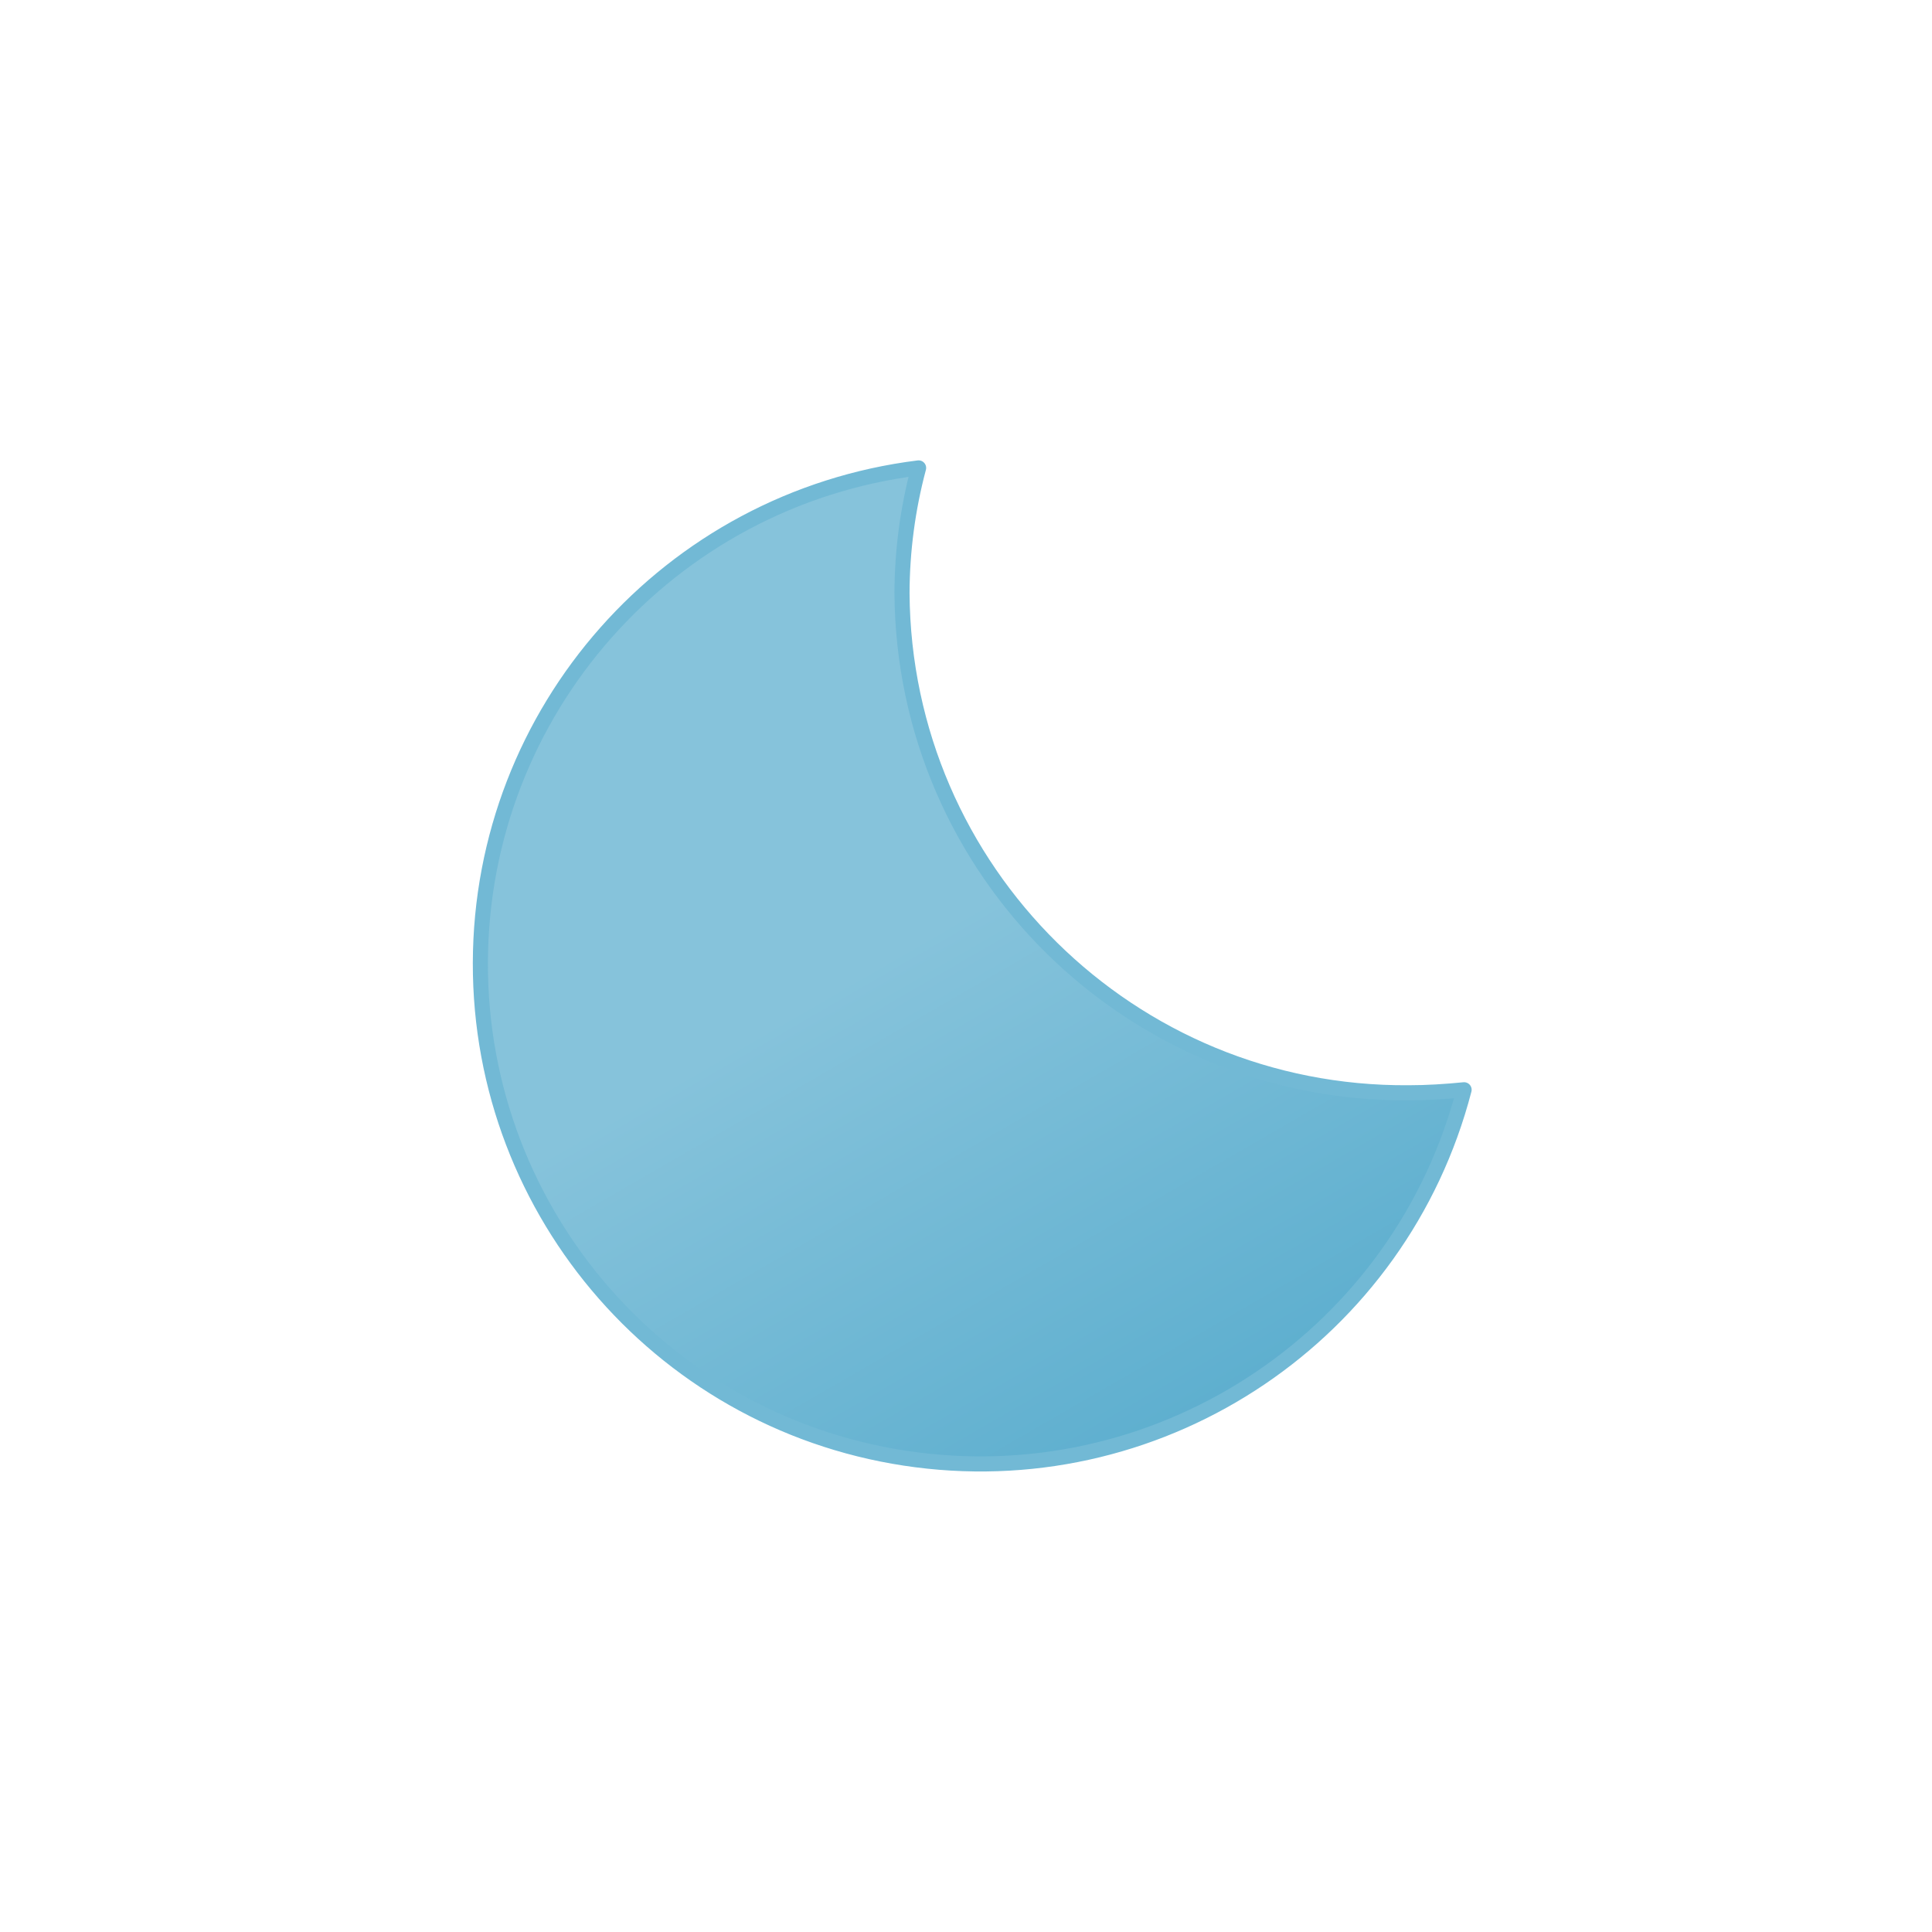
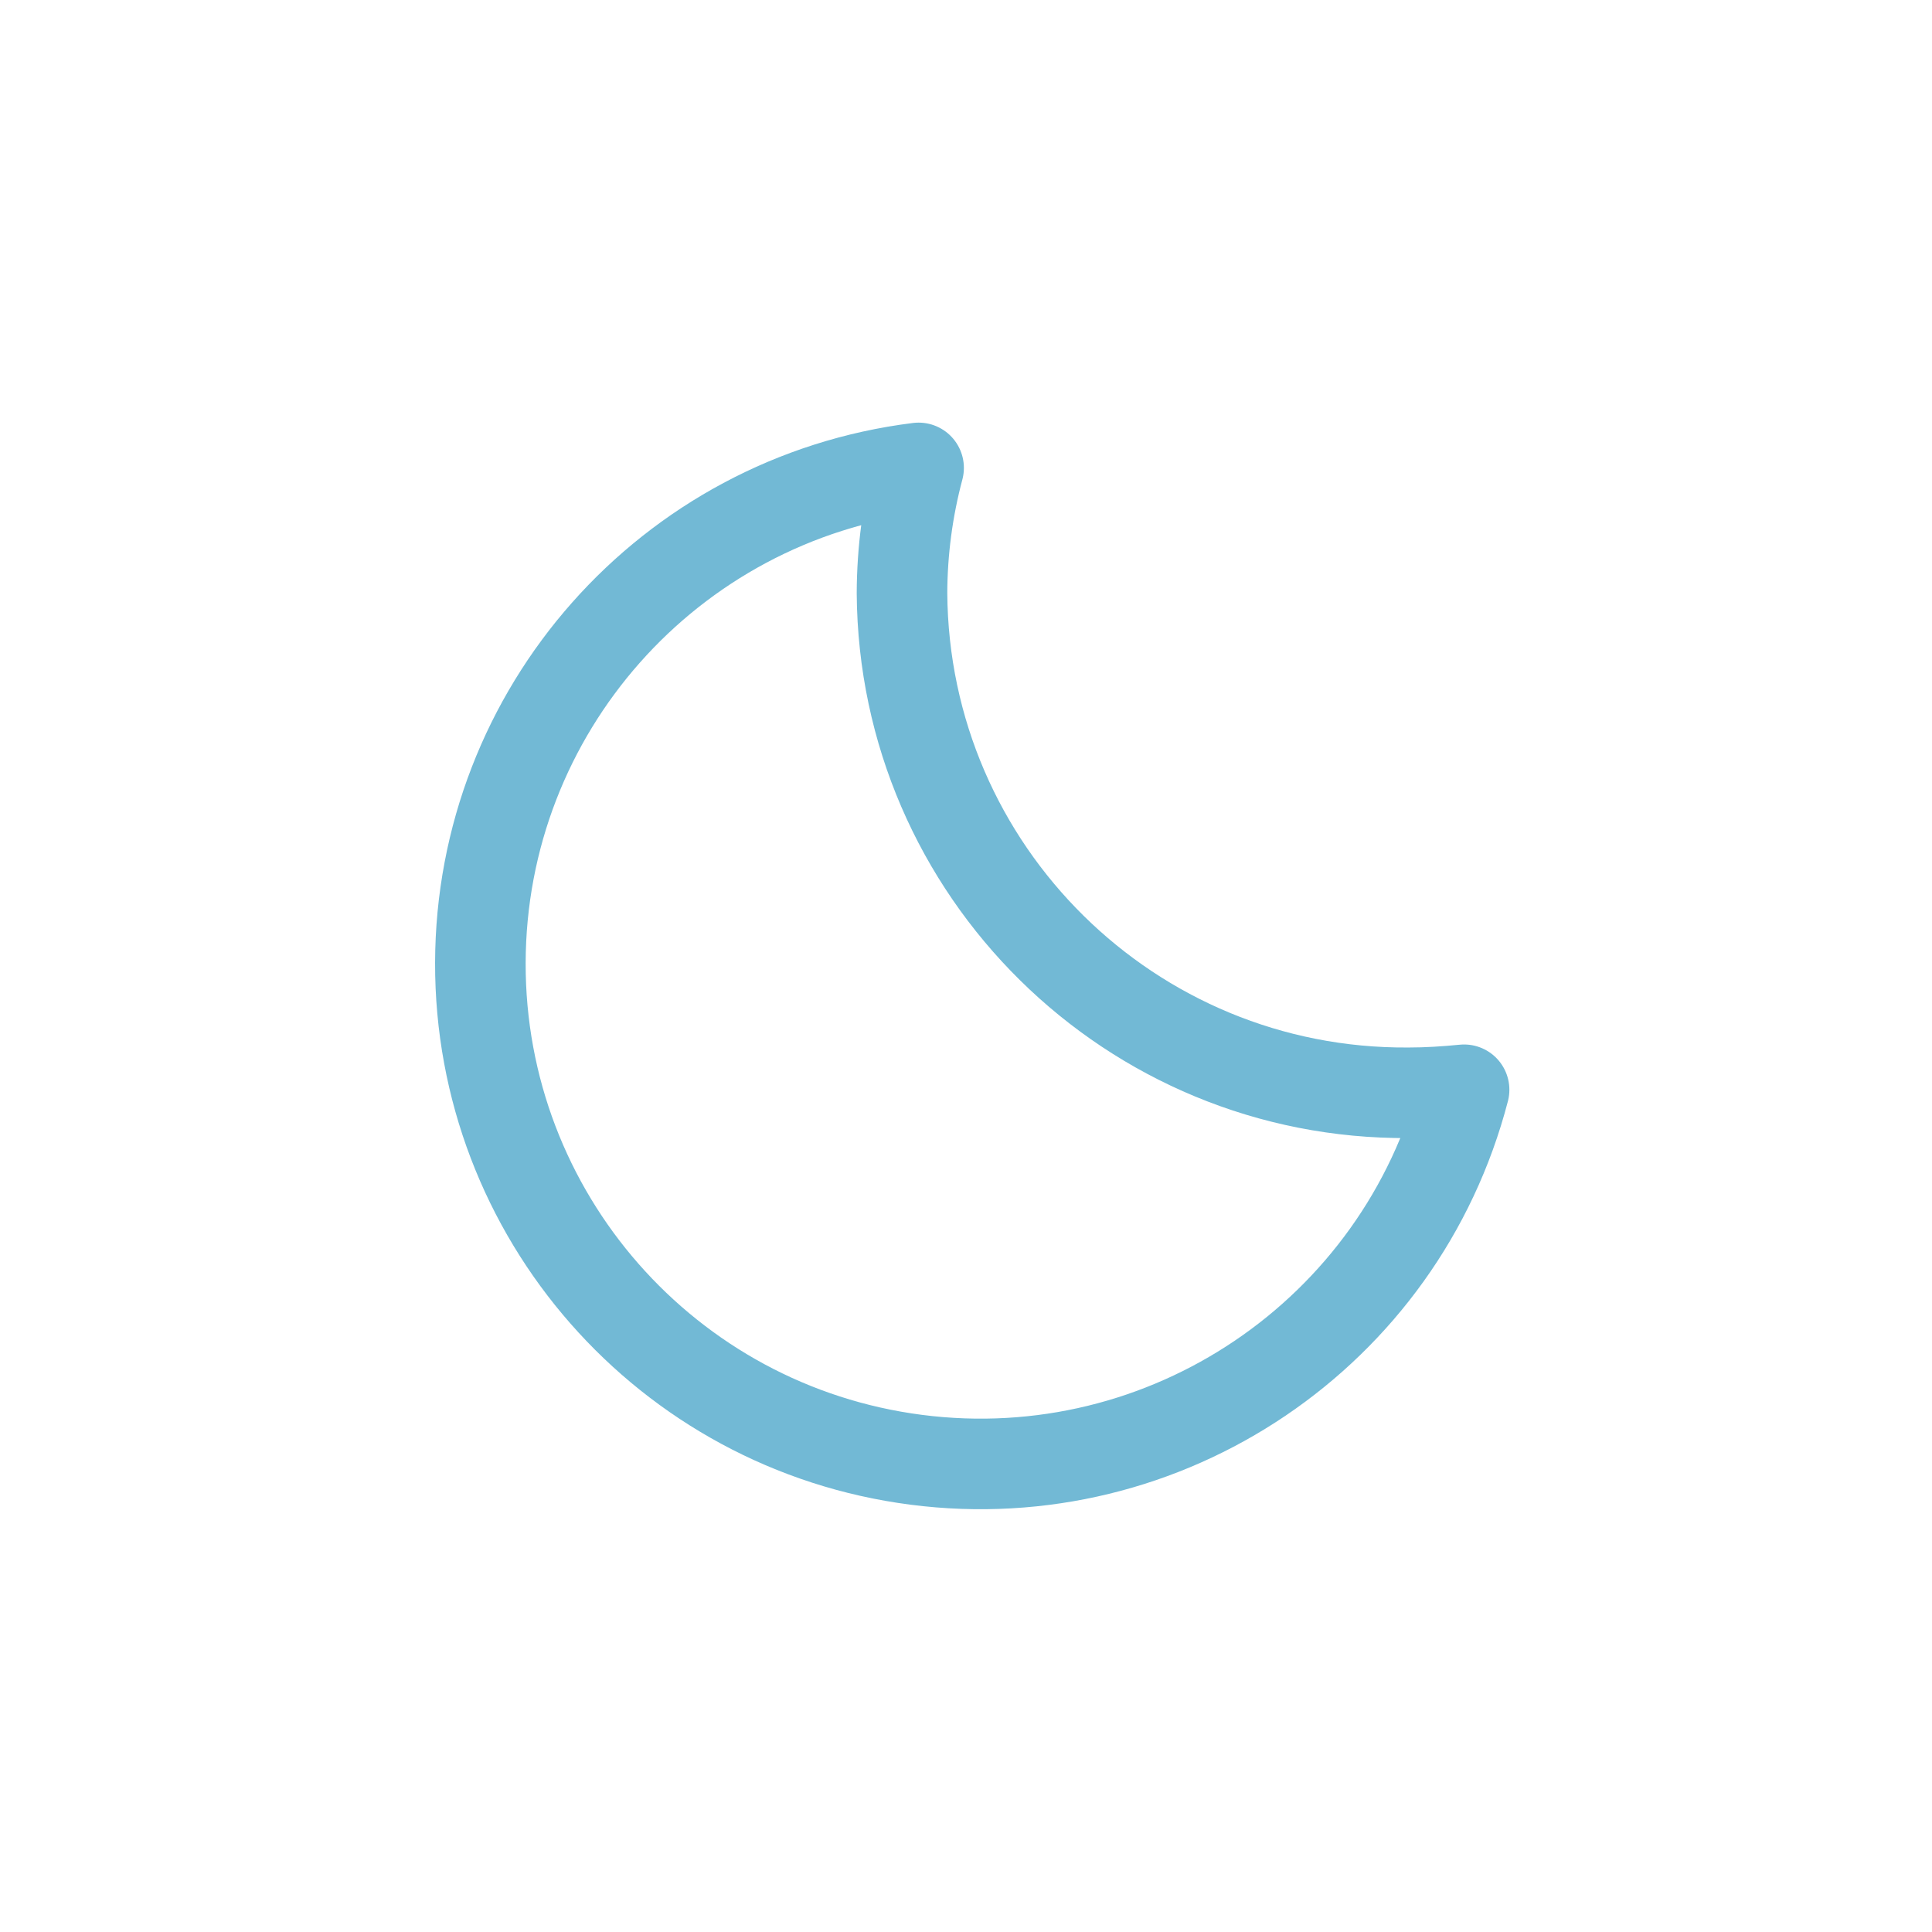
<svg xmlns="http://www.w3.org/2000/svg" viewBox="0 0 64 64">
-   <defs>
-     <linearGradient id="a" x1="21.92" y1="18.75" x2="38.52" y2="47.52" gradientUnits="userSpaceOnUse">
-       <stop offset="0" stop-color="#86c3db" />
-       <stop offset="0.45" stop-color="#86c3db" />
-       <stop offset="1" stop-color="#5eafcf" />
-       <animateTransform attributeName="gradientTransform" type="rotate" values="5 32 32; -15 32 32; 5 32 32" dur="10s" repeatCount="indefinite" />
-     </linearGradient>
-   </defs>
-   <path d="M46.66,36.2A16.66,16.66,0,0,1,29.88,19.65a16.29,16.29,0,0,1,.55-4.15A16.56,16.56,0,1,0,48.5,36.1C47.89,36.16,47.28,36.2,46.66,36.2Z" stroke="#72b9d5" stroke-linecap="round" stroke-linejoin="round" stroke-width="0.5" fill="url(#a)">
-     <animateTransform attributeName="transform" type="rotate" values="-5 32 32; 15 32 32; -5 32 32" dur="10s" repeatCount="indefinite" />
-   </path>
+   <g>
+     <path d="M46.66,36.2A16.66,16.66,0,0,1,29.88,19.65a16.29,16.29,0,0,1,.55-4.15A16.56,16.56,0,1,0,48.5,36.1C47.89,36.16,47.28,36.2,46.66,36.2Z" fill="none" stroke="#72b9d5" stroke-linecap="round" stroke-linejoin="round" stroke-width="3" />
+     <animateTransform attributeName="transform" type="rotate" values="-5 32 32;15 32 32;-5 32 32" dur="10s" repeatCount="indefinite" />
+   </g>
</svg>
